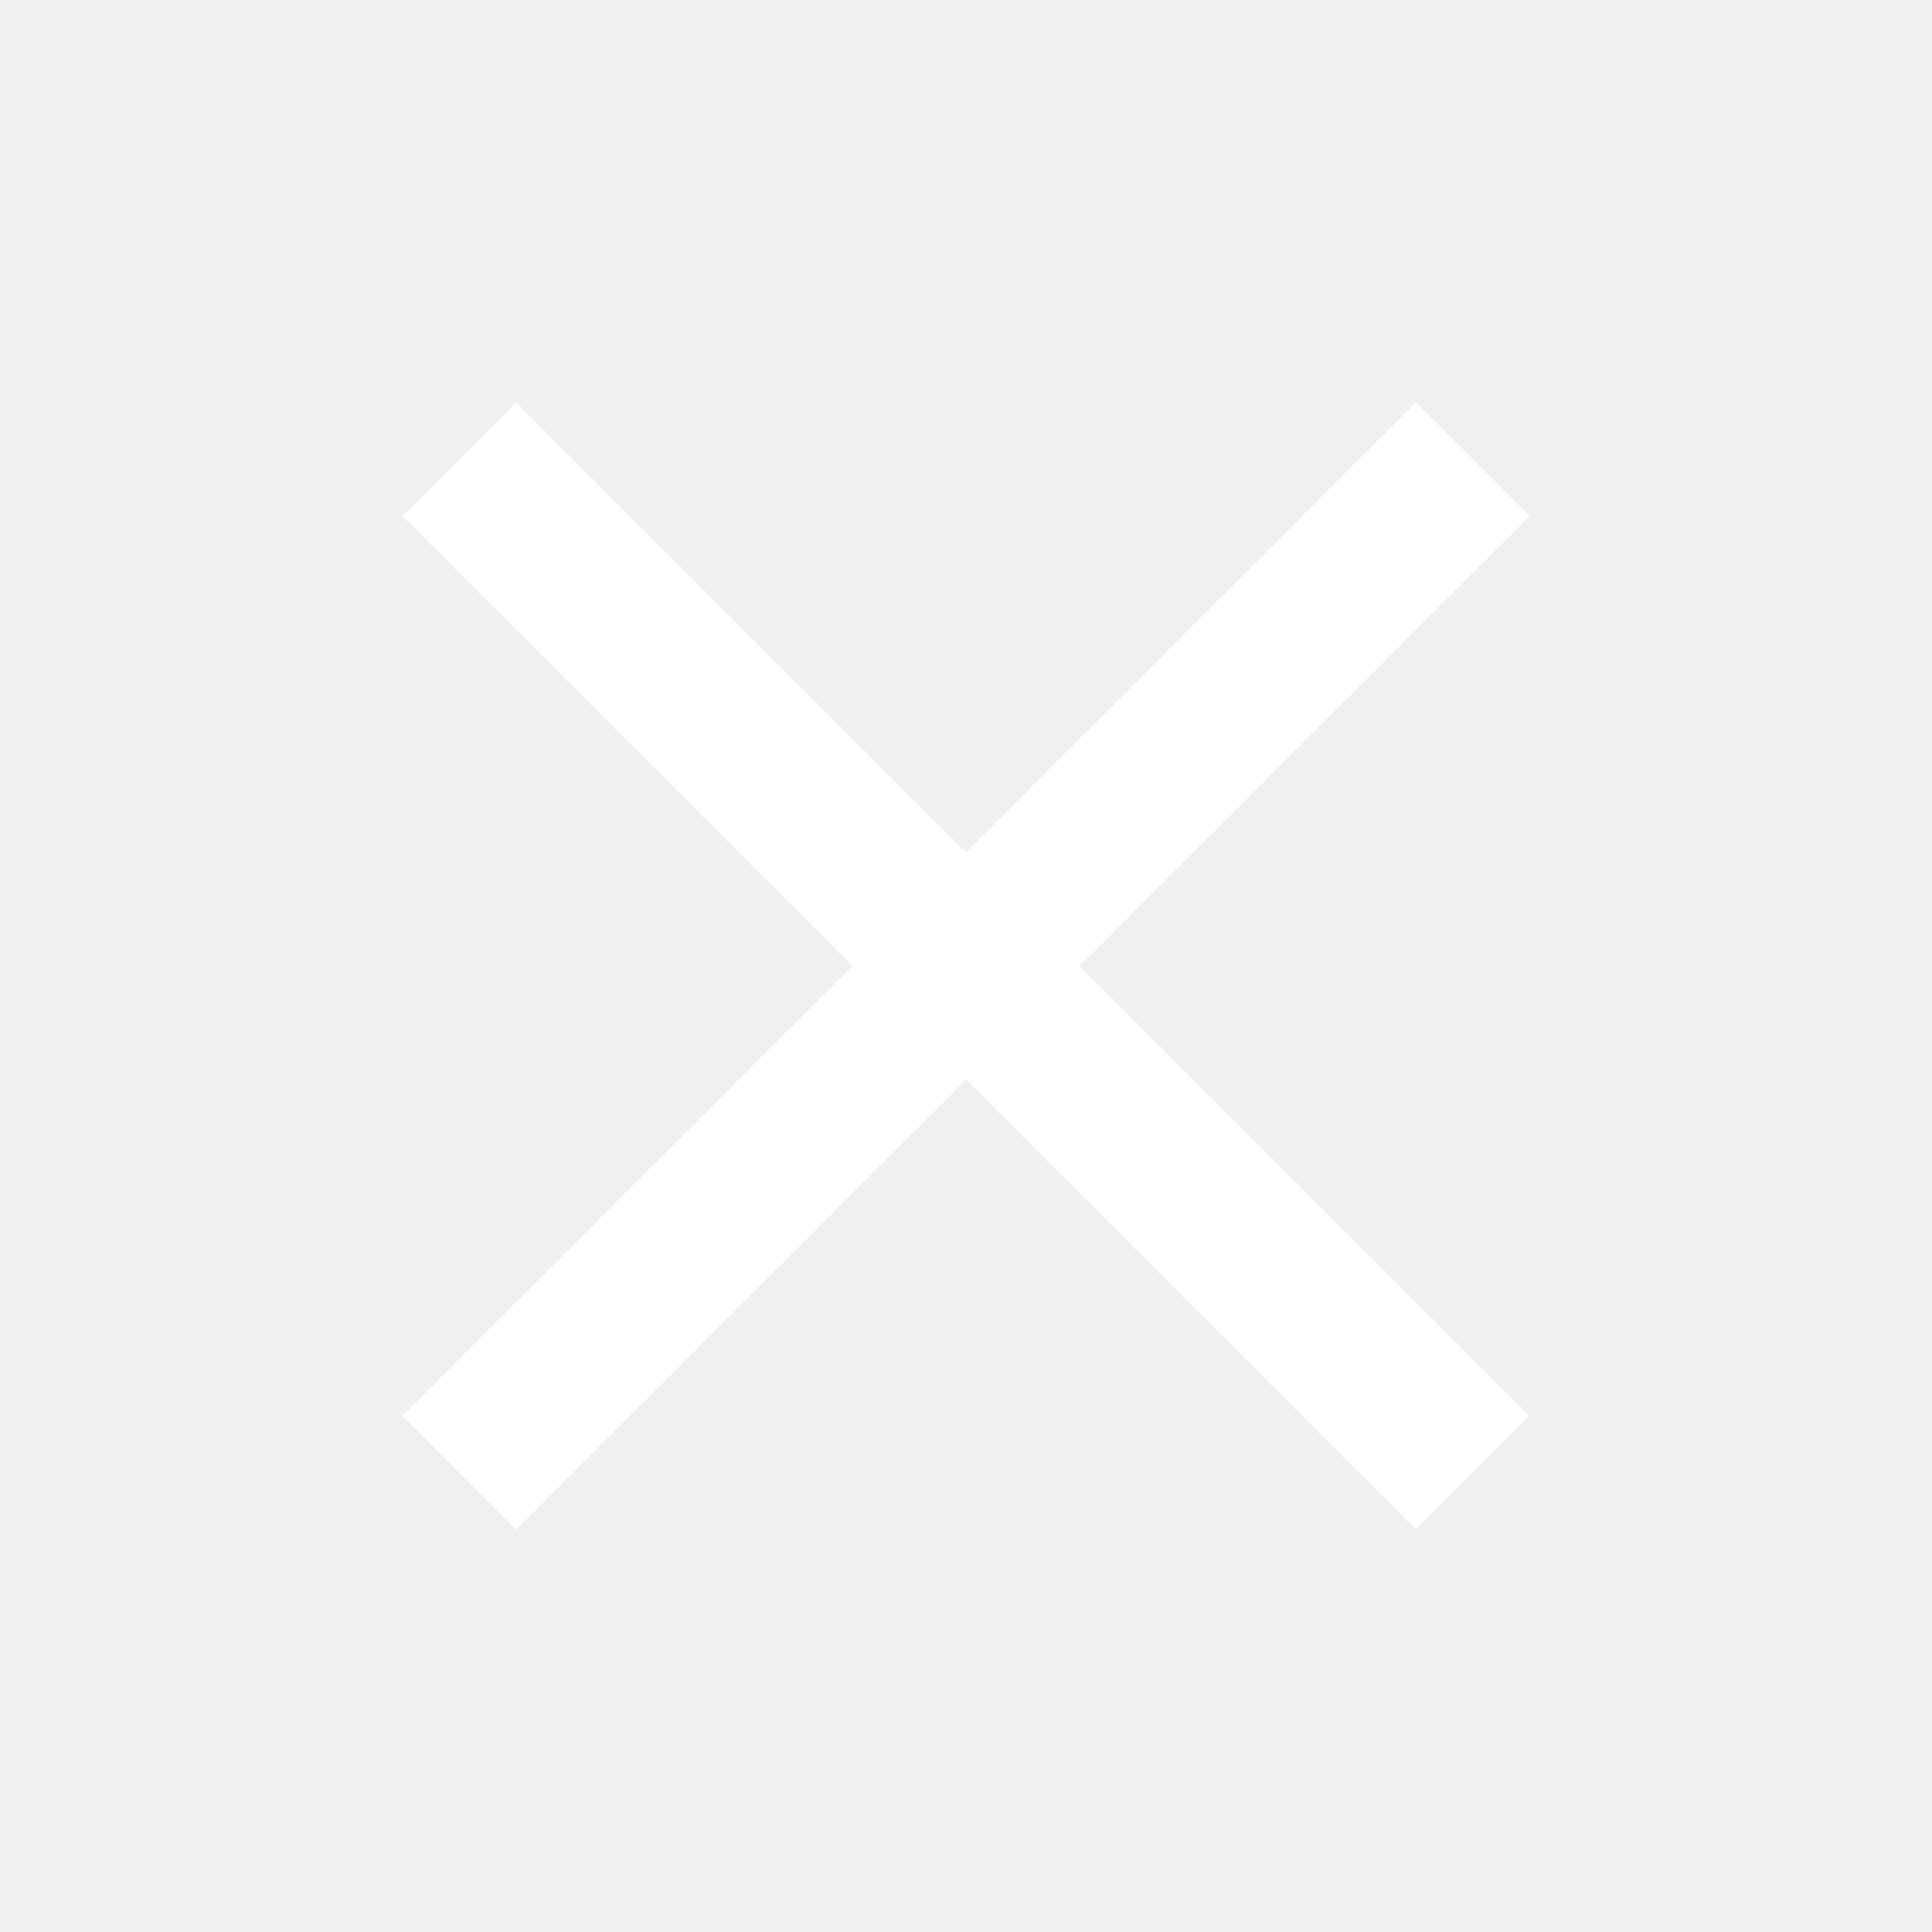
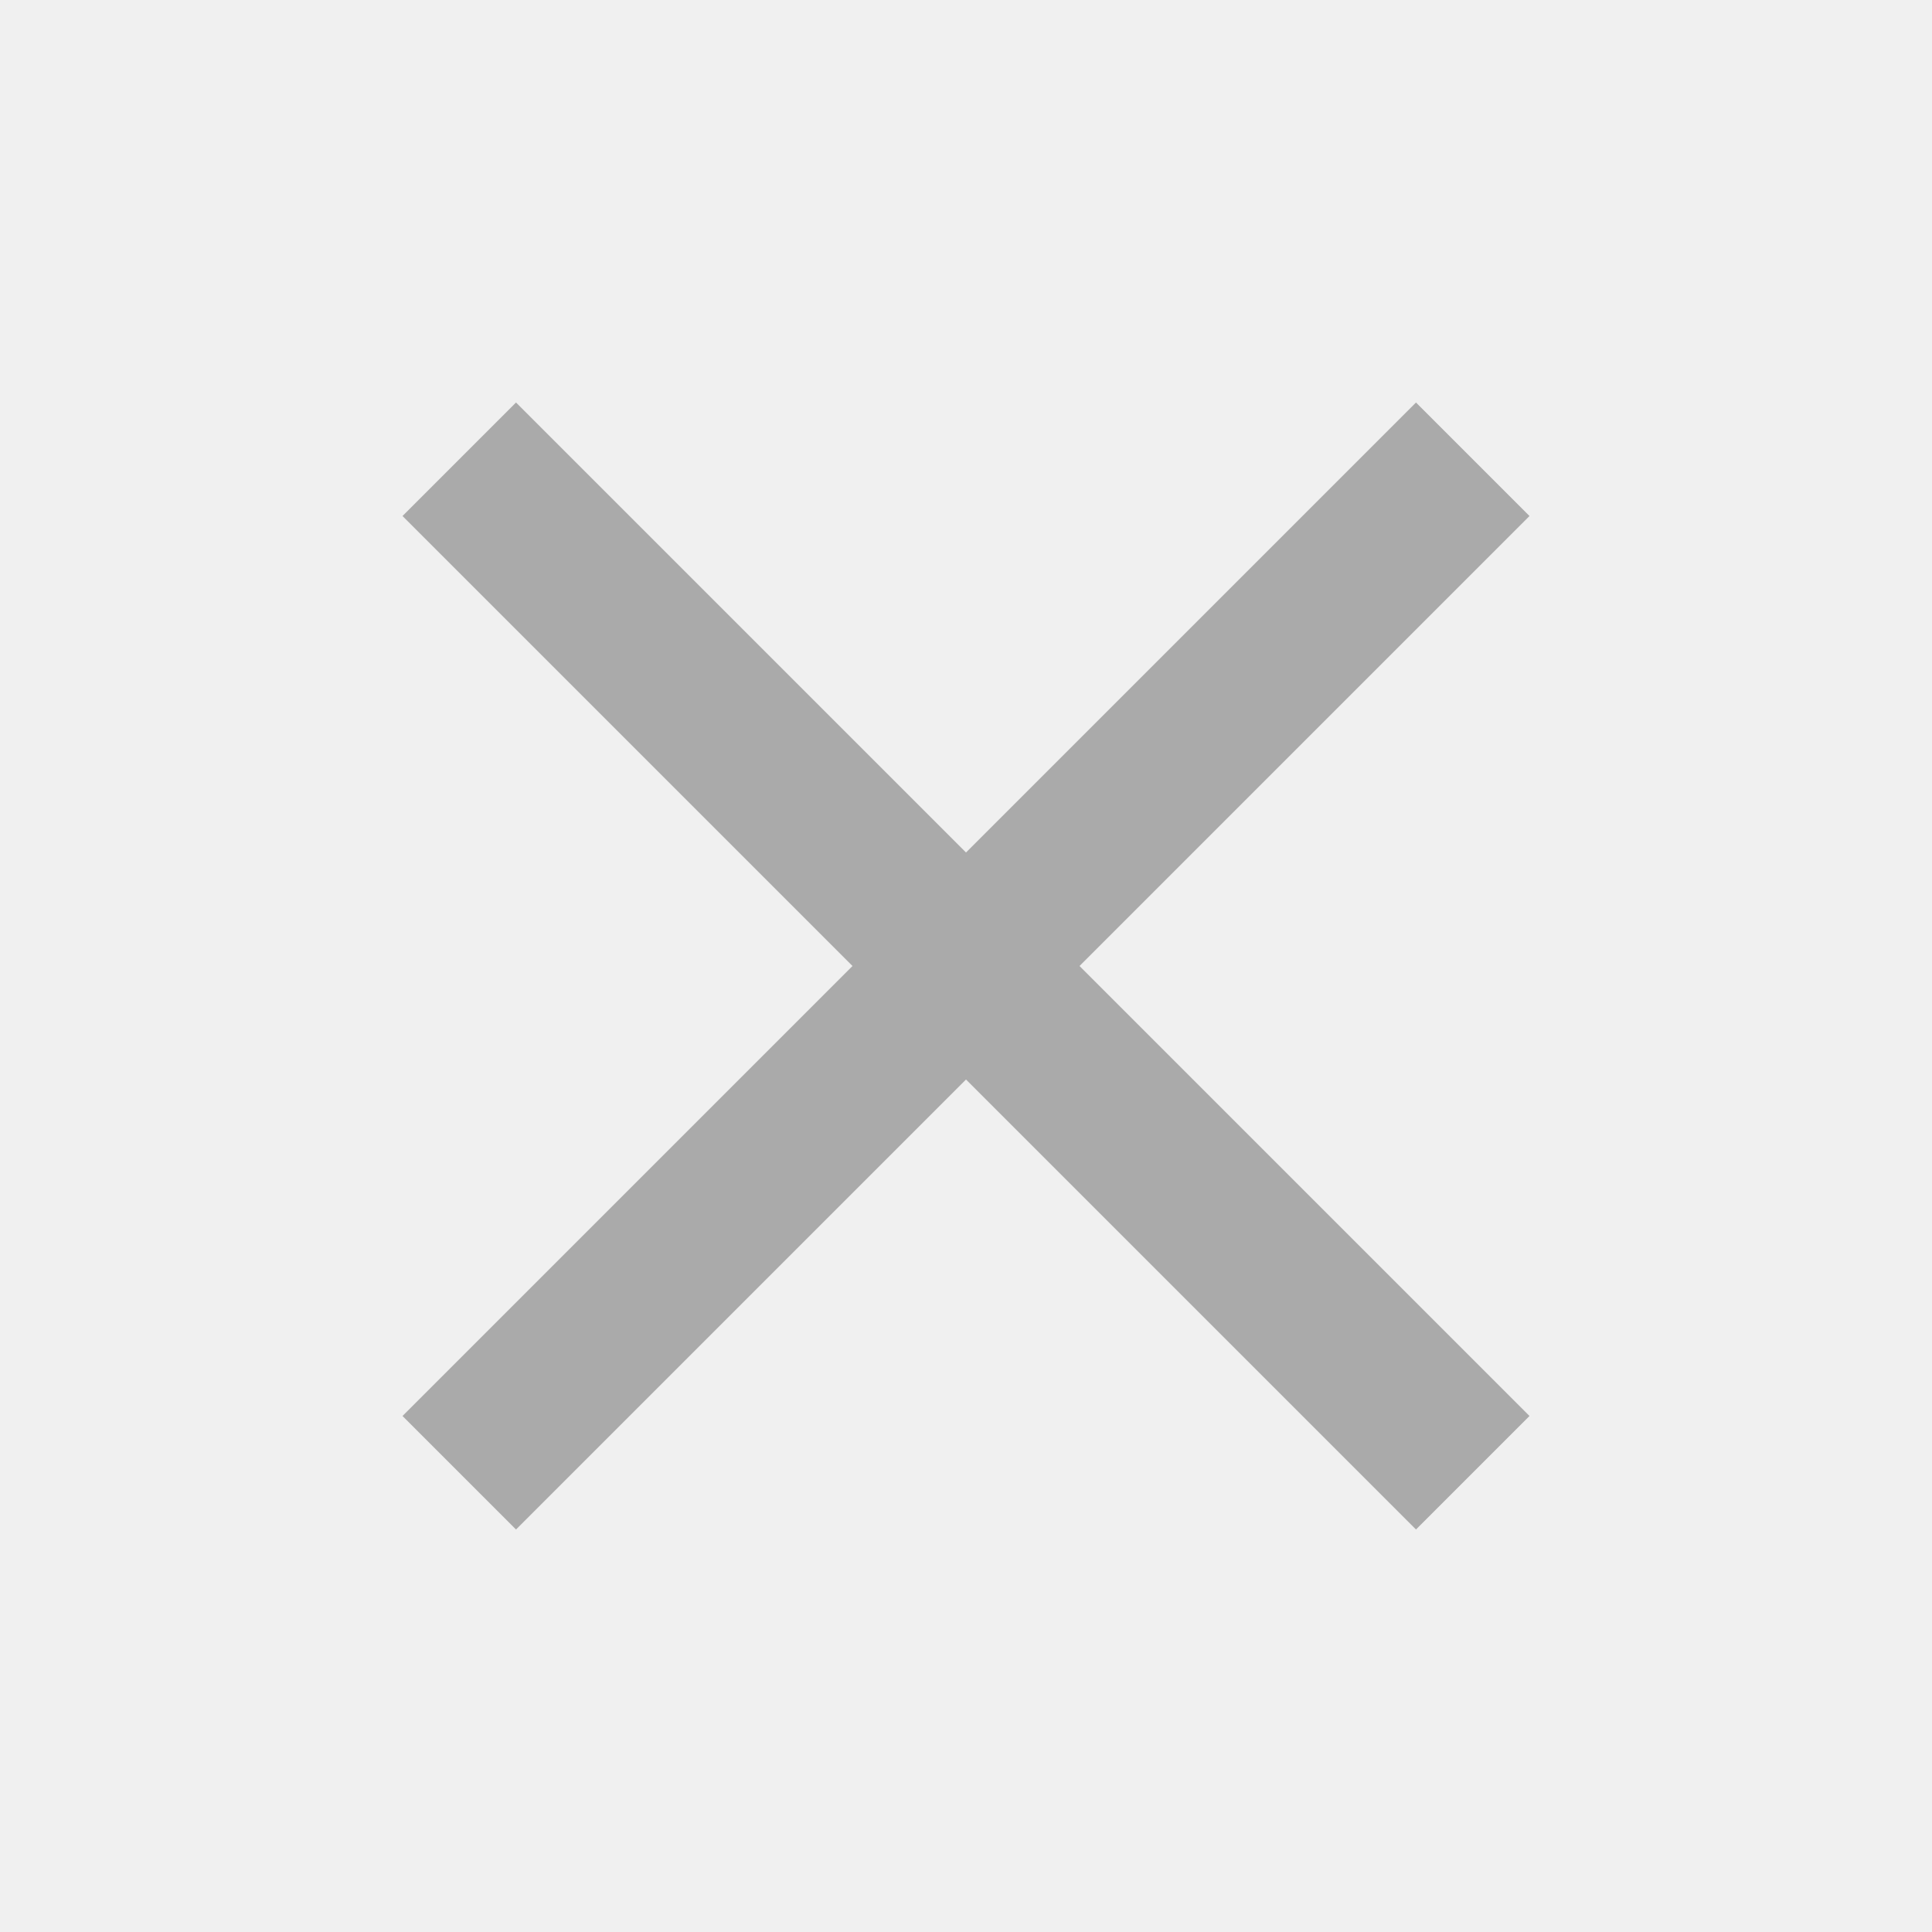
- <svg xmlns="http://www.w3.org/2000/svg" fill="#FFFFFF" height="48" viewBox="0 0 24 24" width="48">
+ <svg xmlns="http://www.w3.org/2000/svg" fill="#AAAAAA" height="48" viewBox="0 0 24 24" width="48">
  <path d="M19 6.41L17.59 5 12 10.59 6.41 5 5 6.41 10.59 12 5 17.59 6.41 19 12 13.41 17.59 19 19 17.59 13.41 12z" />
  <path d="M0 0h24v24H0z" fill="none" />
</svg>
